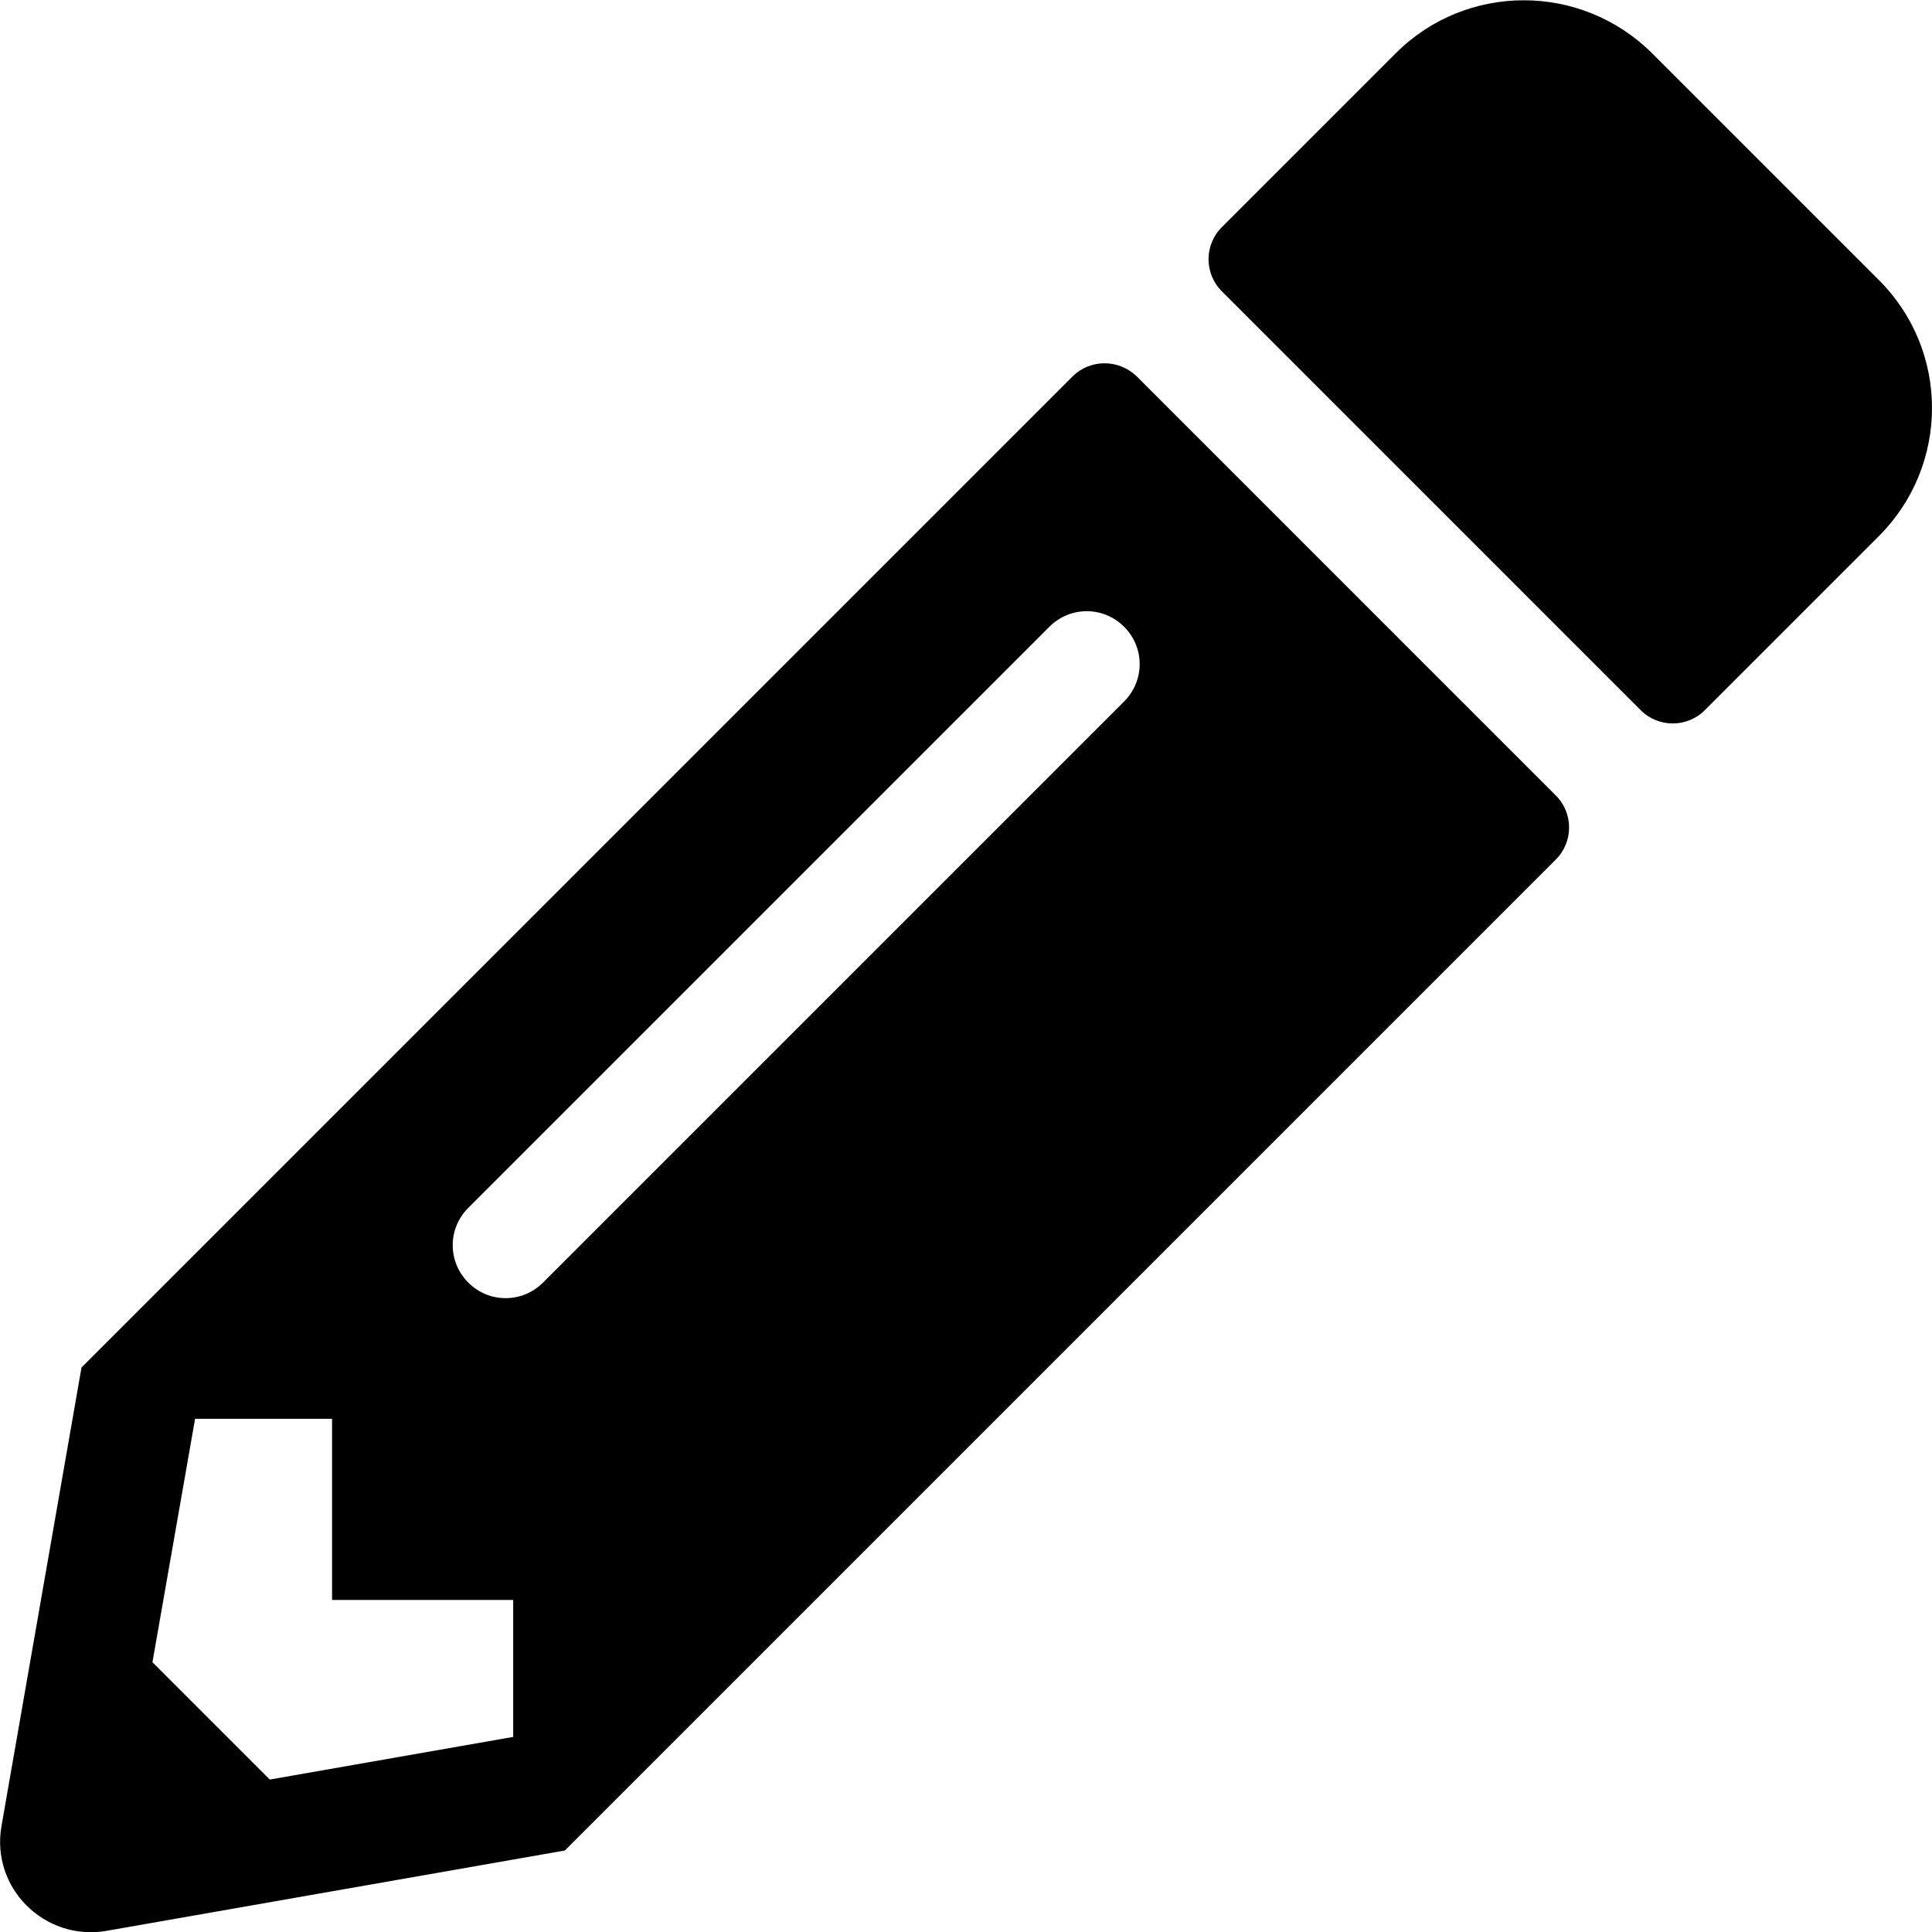
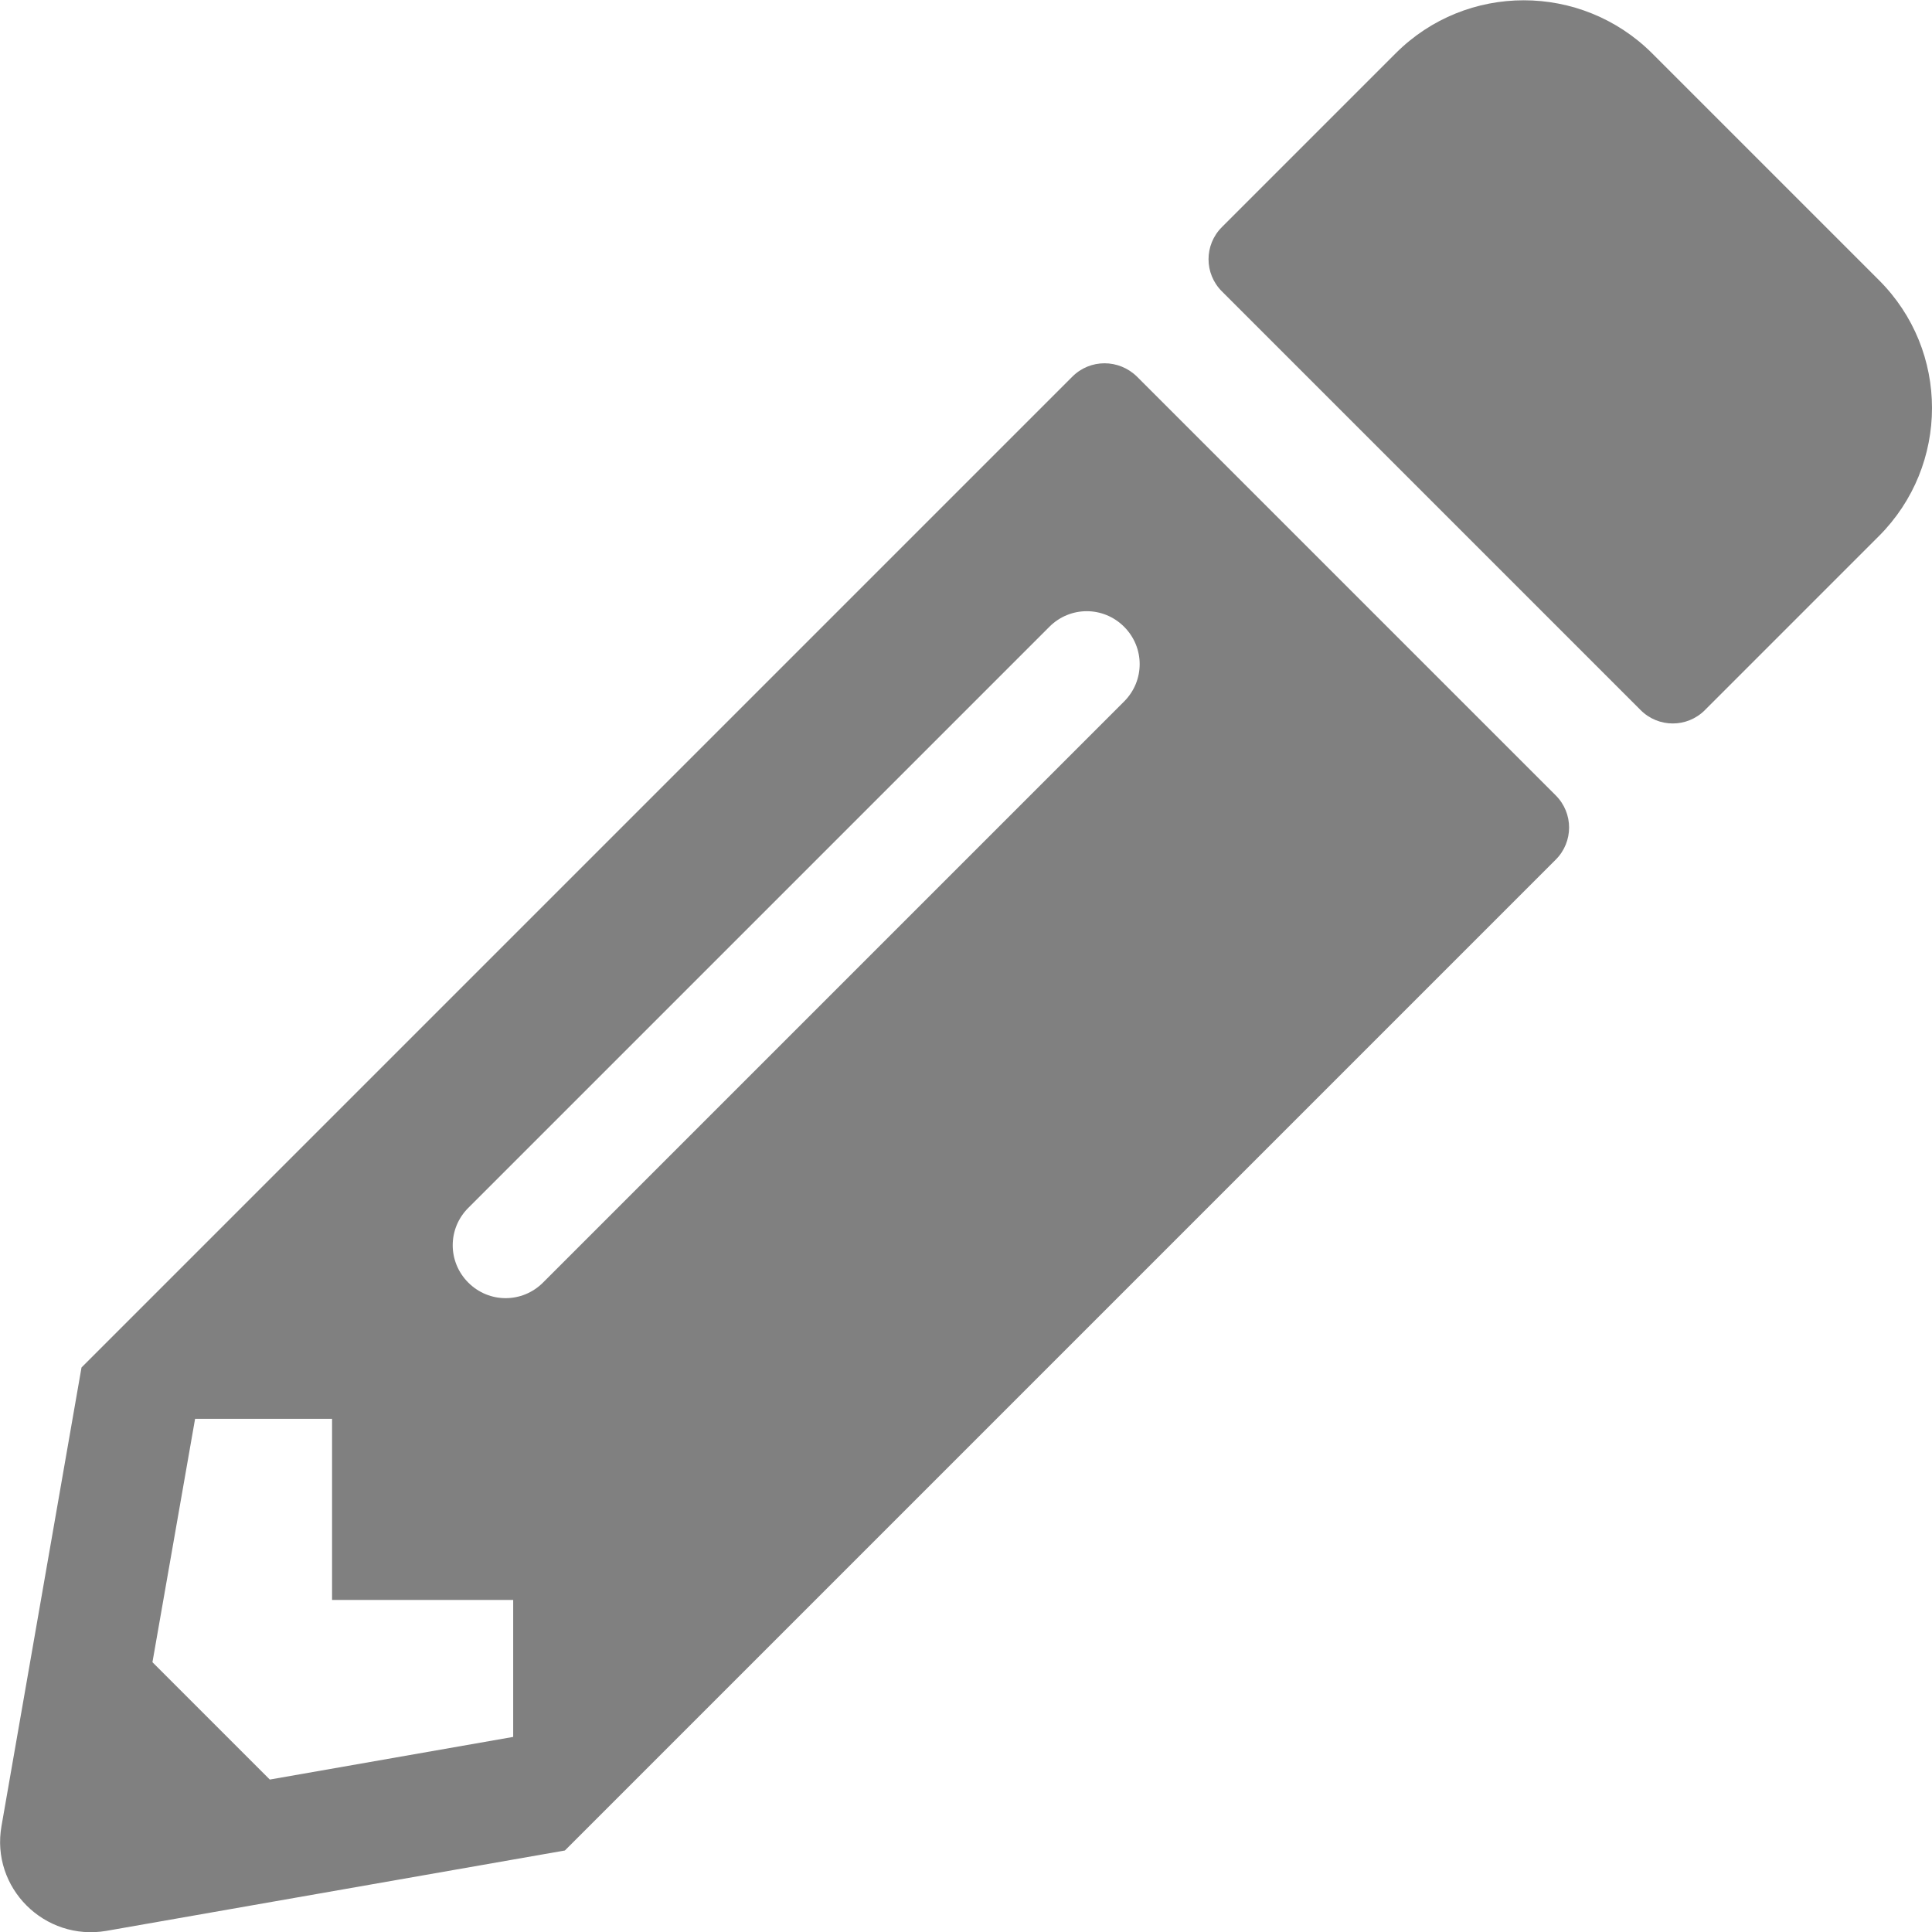
<svg xmlns="http://www.w3.org/2000/svg" viewBox="0 0 512 512">
-   <path d="M497.9 142.1l-46.1 46.1c-4.7 4.7-12.3 4.7-17 0l-111-111c-4.7-4.7-4.7-12.3 0-17l46.1-46.1c18.7-18.7 49.1-18.7 67.9 0l60.1 60.1c18.8 18.7 18.8 49.1 0 67.9zM284.2 99.8L21.6 362.4.4 483.9c-2.9 16.4 11.4 30.6 27.8 27.8l121.5-21.3 262.6-262.6c4.7-4.7 4.7-12.3 0-17l-111-111c-4.8-4.7-12.4-4.7-17.1 0zM124.1 339.9c-5.5-5.5-5.5-14.3 0-19.8l154-154c5.5-5.5 14.3-5.5 19.8 0s5.5 14.3 0 19.8l-154 154c-5.5 5.5-14.3 5.5-19.8 0zM88 424h48v36.3l-64.5 11.3-31.1-31.1L51.7 376H88v48z" />
+   <path fill="#808080" d="M497.9 142.1l-46.1 46.1c-4.7 4.7-12.3 4.7-17 0l-111-111c-4.7-4.7-4.7-12.3 0-17l46.1-46.1c18.7-18.7 49.1-18.7 67.9 0l60.1 60.1c18.8 18.7 18.8 49.1 0 67.9zM284.2 99.8L21.6 362.4.4 483.9c-2.9 16.4 11.4 30.6 27.8 27.8l121.5-21.3 262.6-262.6c4.7-4.7 4.7-12.3 0-17l-111-111c-4.8-4.7-12.4-4.7-17.1 0zM124.1 339.9c-5.5-5.5-5.5-14.3 0-19.8l154-154c5.5-5.5 14.3-5.5 19.8 0s5.5 14.3 0 19.8l-154 154c-5.5 5.5-14.3 5.5-19.8 0zM88 424h48v36.3l-64.5 11.3-31.1-31.1L51.7 376H88v48z" />
</svg>
